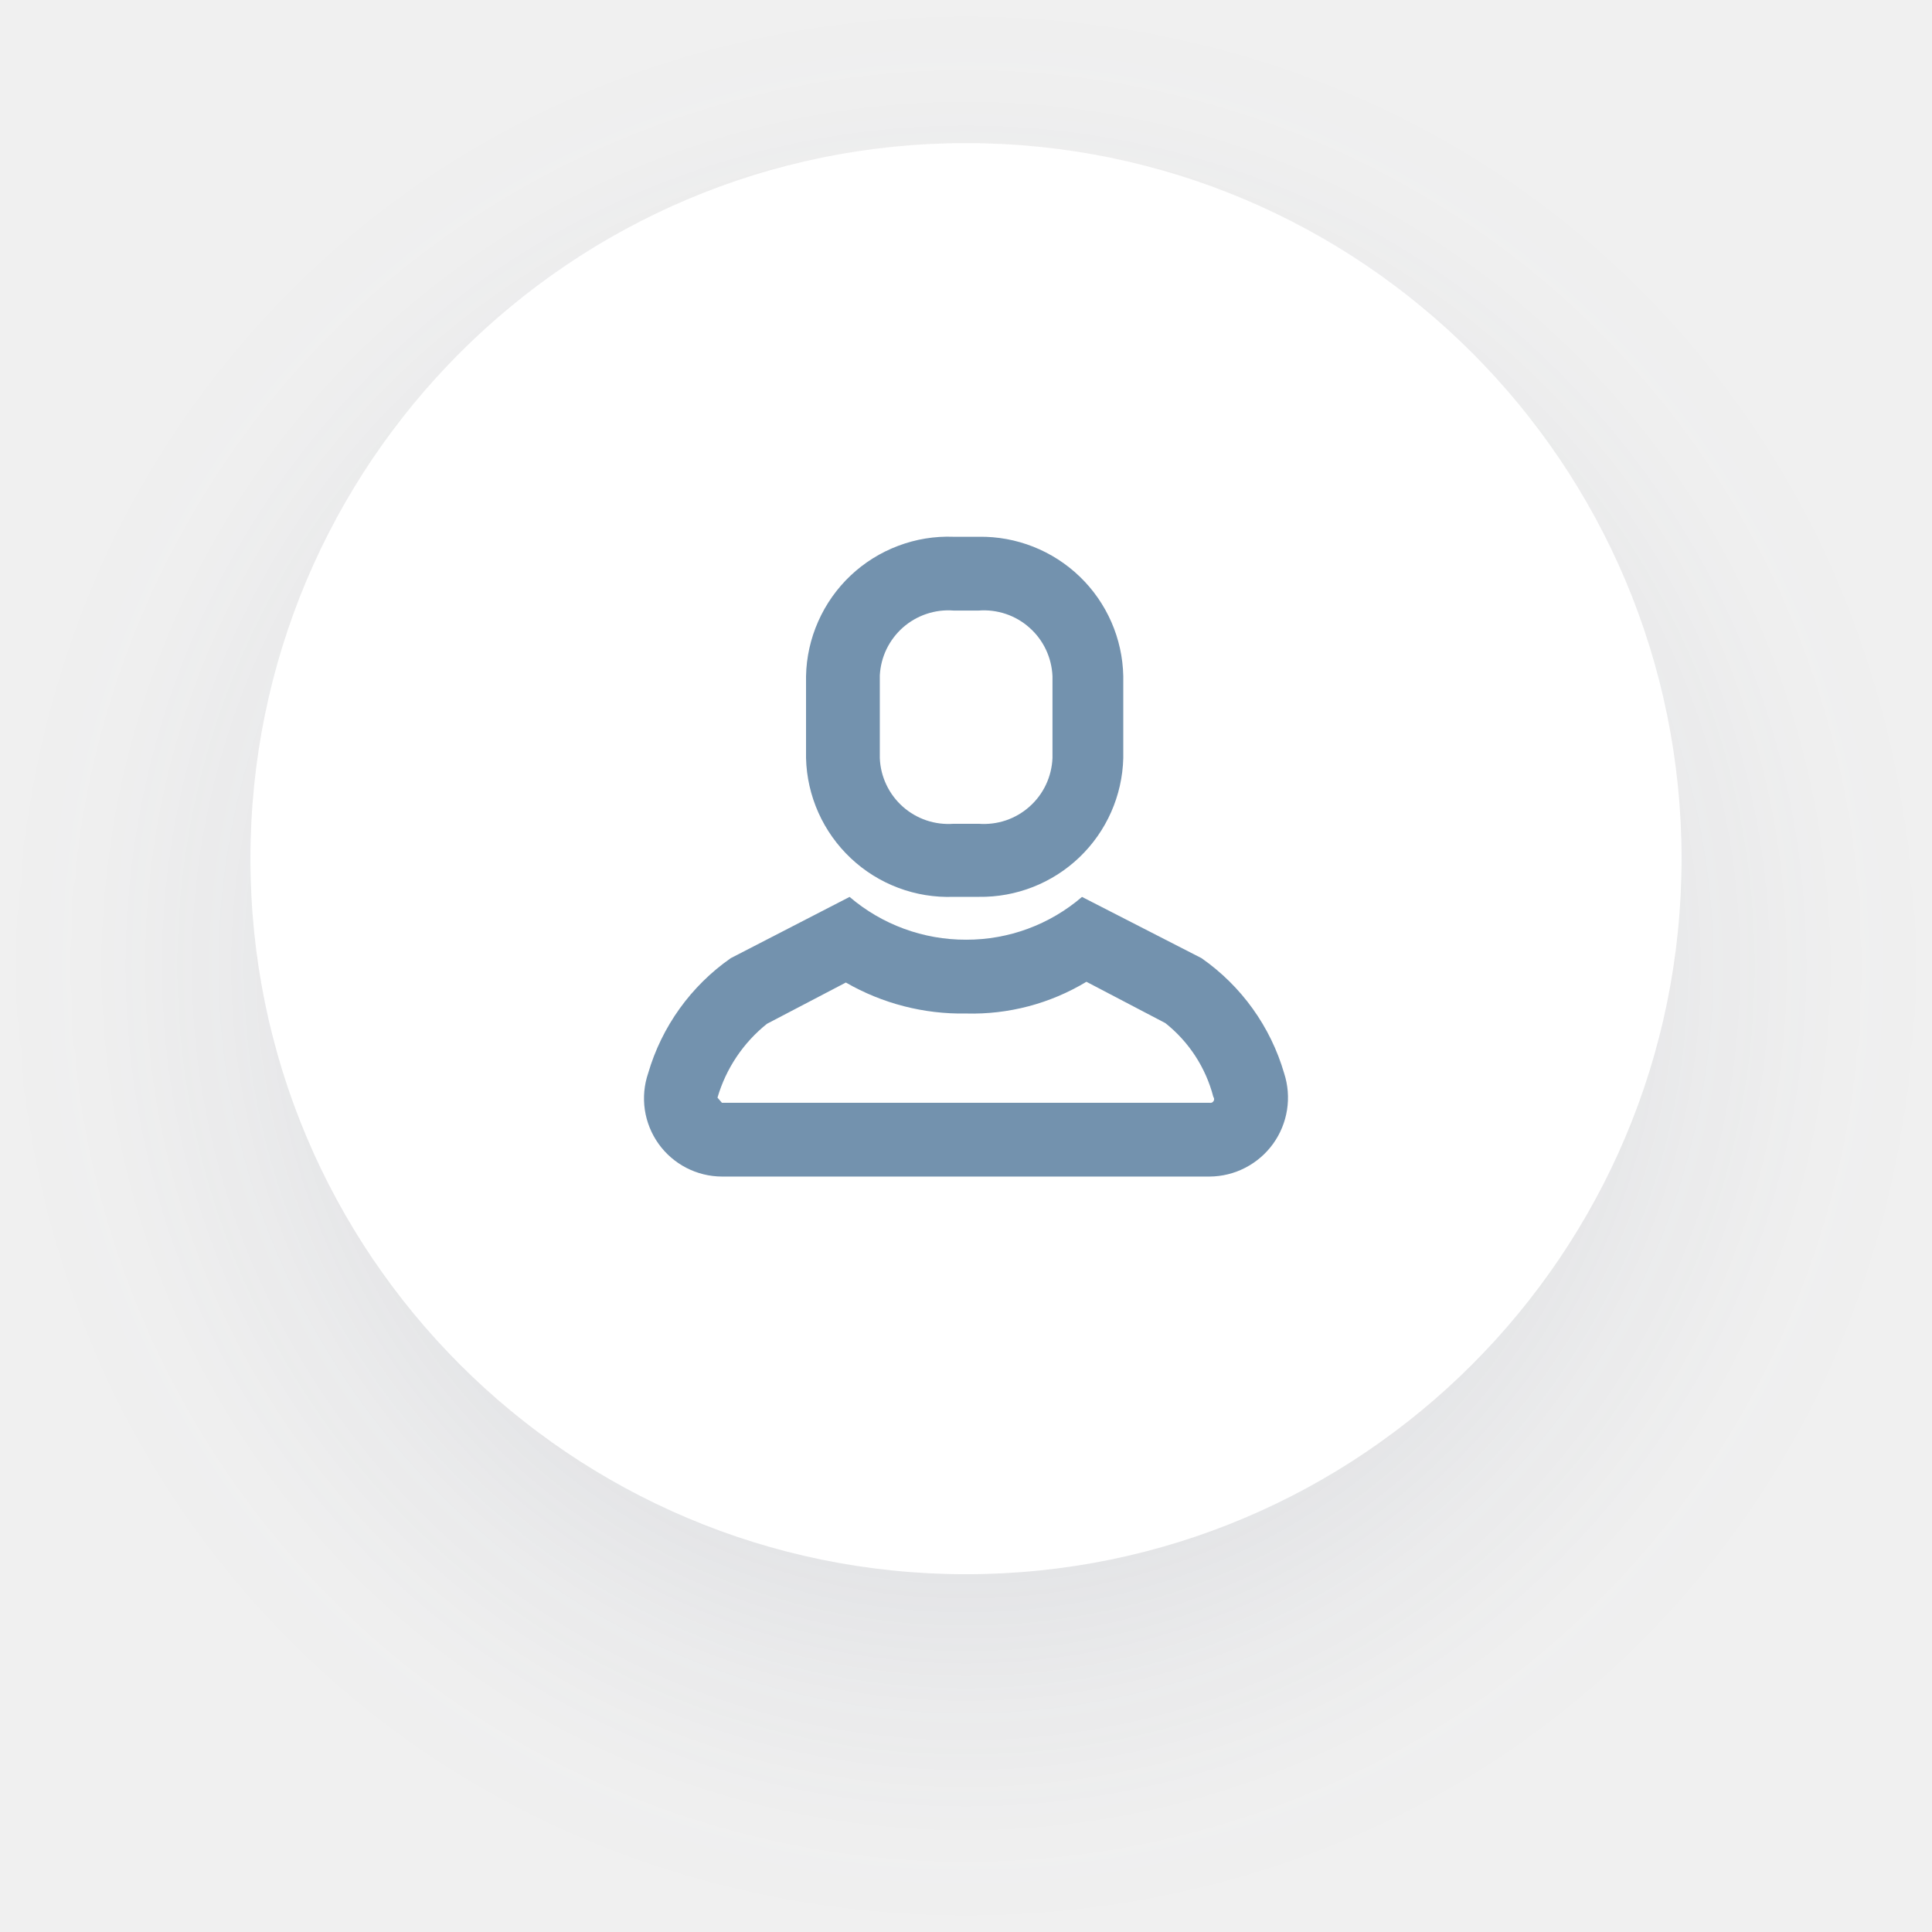
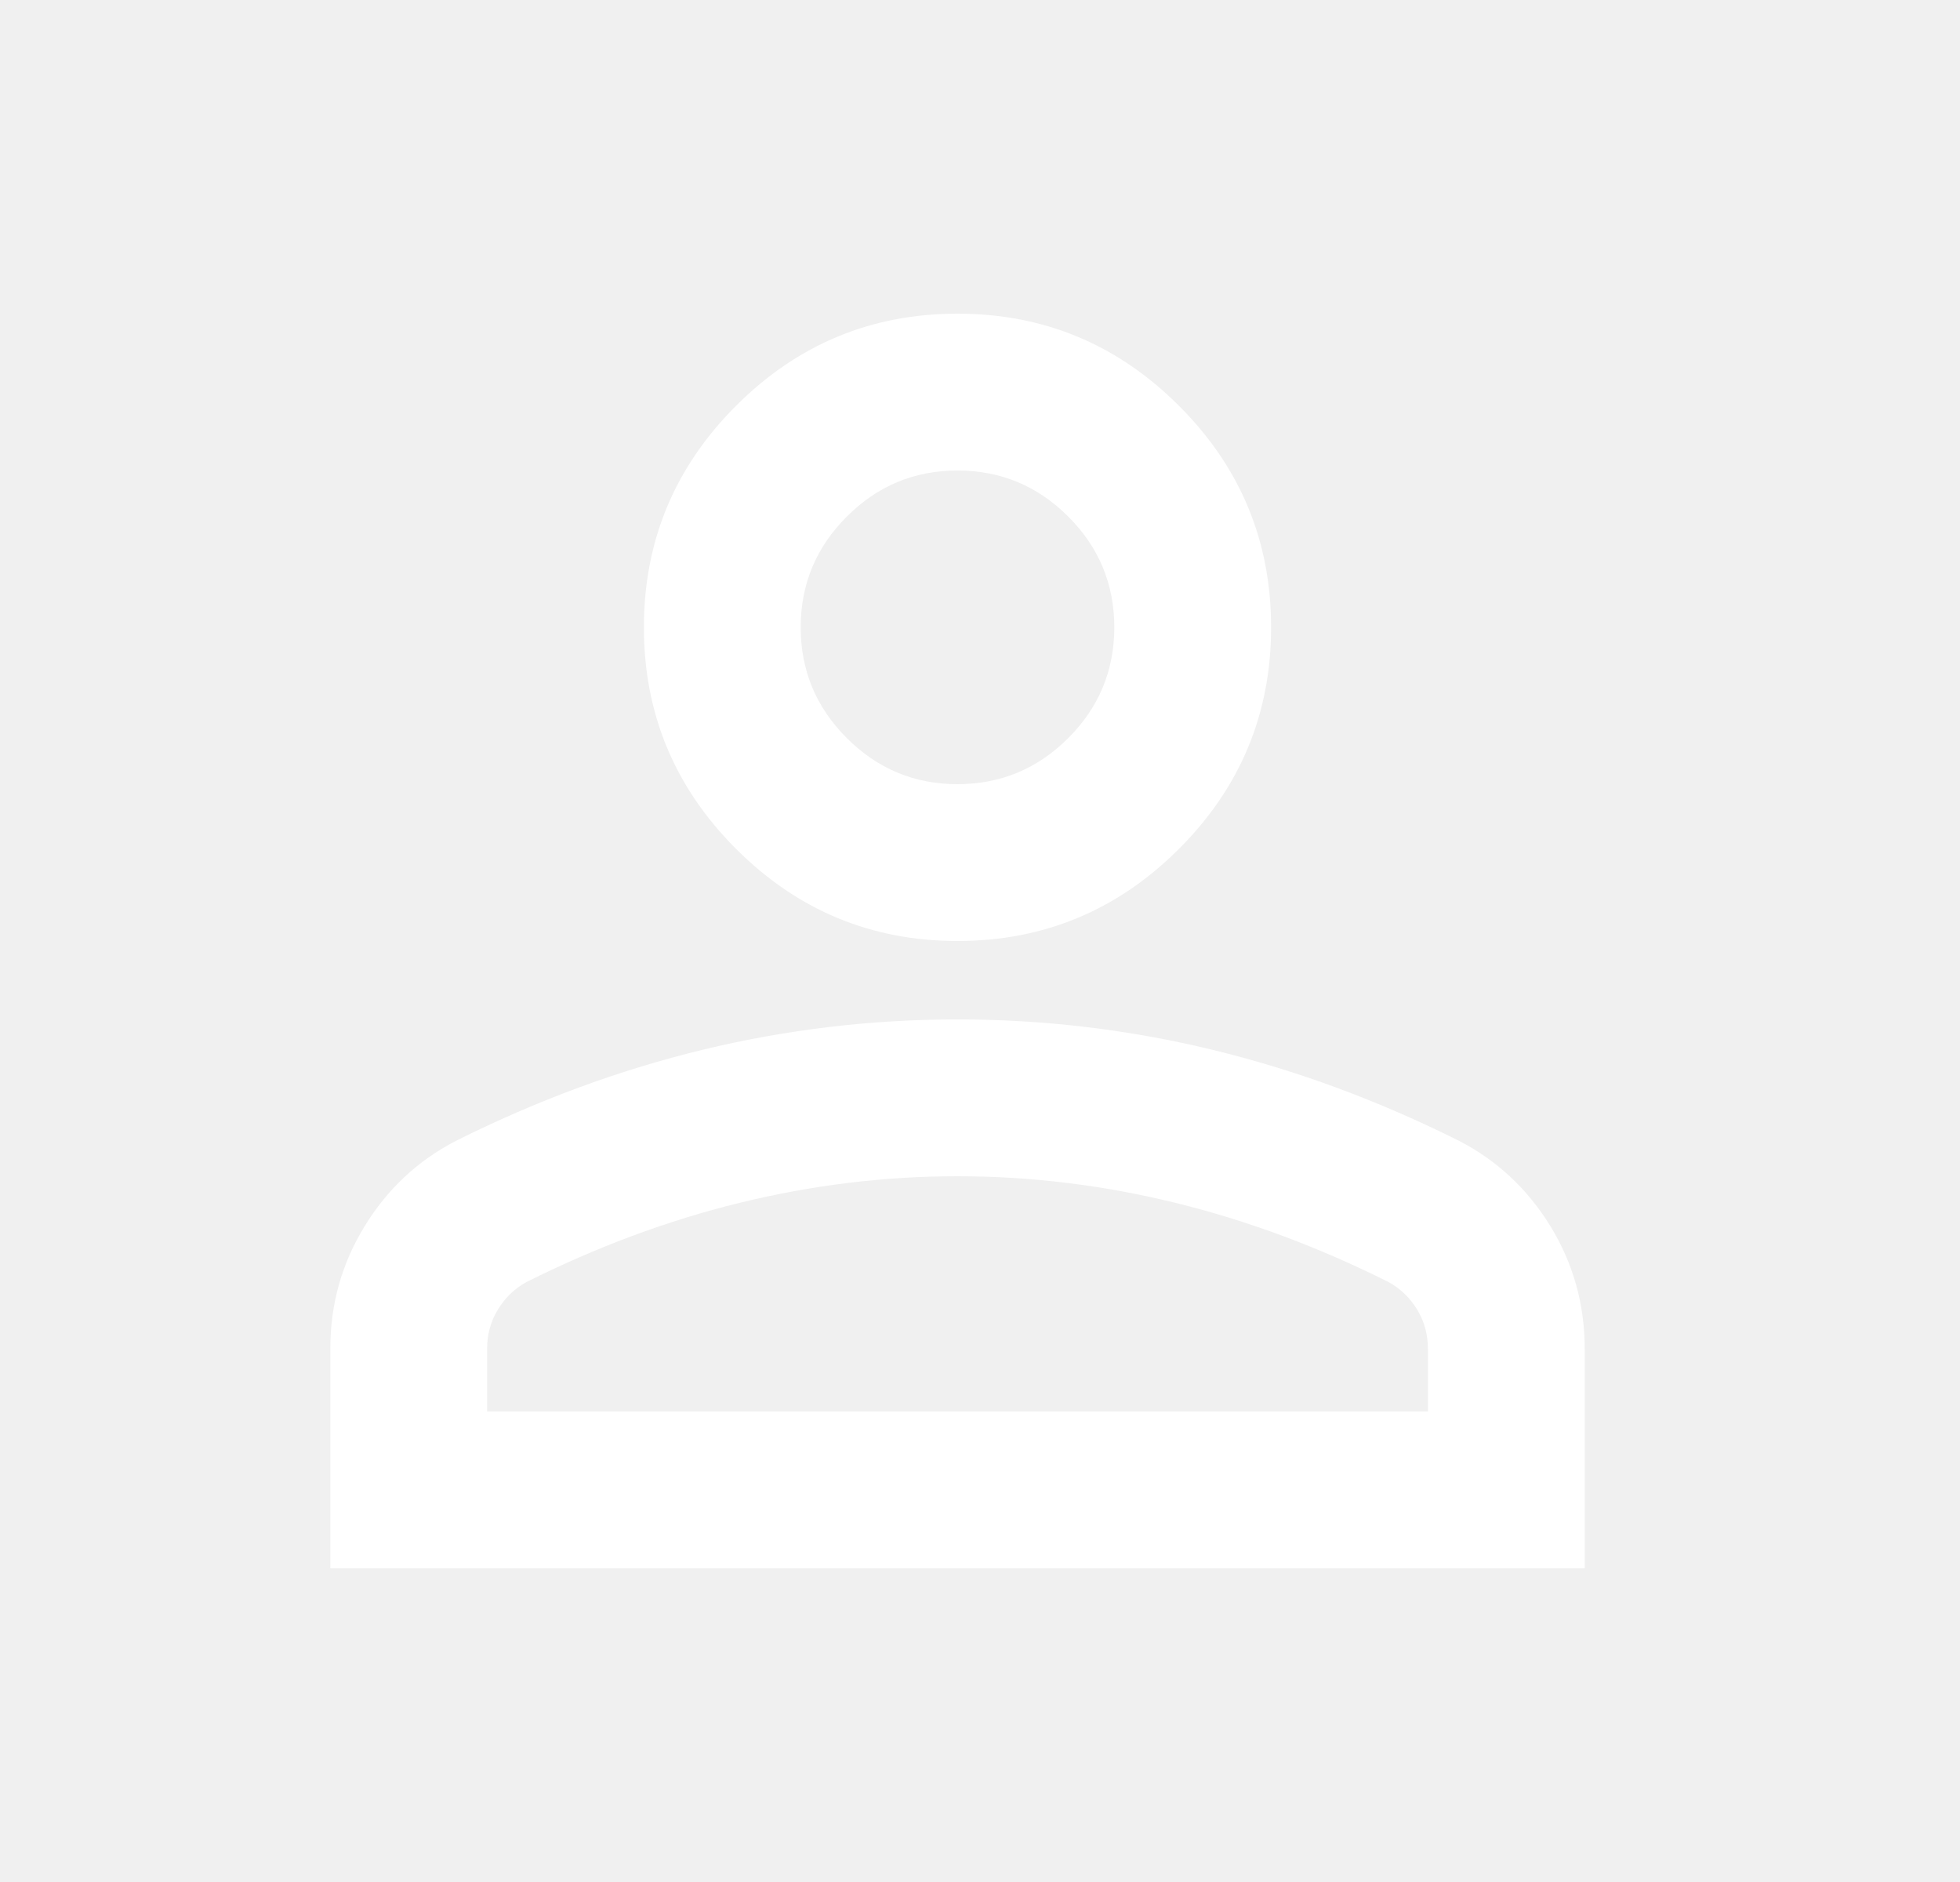
- <svg xmlns="http://www.w3.org/2000/svg" width="54" height="54" viewBox="0 0 54 54" fill="none">
-   <g filter="url(#filter0_d_193_580)">
-     <rect x="7" y="4" width="40" height="40" rx="20" fill="white" />
+ <svg xmlns="http://www.w3.org/2000/svg" width="25" height="24" viewBox="0 0 25 24" fill="none">
+   <mask id="mask0_1199_8572" style="mask-type:alpha" maskUnits="userSpaceOnUse" x="0" y="0" width="25" height="24">
+     <rect x="0.213" width="24" height="24" fill="#D9D9D9" />
+   </mask>
+   <g mask="url(#mask0_1199_8572)">
+     <path d="M12.213 12C11.113 12 10.171 11.608 9.388 10.825C8.605 10.042 8.213 9.1 8.213 8C8.213 6.9 8.605 5.958 9.388 5.175C10.171 4.392 11.113 4 12.213 4C13.313 4 14.255 4.392 15.038 5.175C15.822 5.958 16.213 6.9 16.213 8C16.213 9.1 15.822 10.042 15.038 10.825C14.255 11.608 13.313 12 12.213 12ZM4.213 20V17.2C4.213 16.633 4.359 16.113 4.651 15.637C4.942 15.162 5.33 14.8 5.813 14.55C6.846 14.033 7.896 13.646 8.963 13.387C10.03 13.129 11.113 13 12.213 13C13.313 13 14.396 13.129 15.463 13.387C16.53 13.646 17.58 14.033 18.613 14.55C19.096 14.8 19.484 15.162 19.776 15.637C20.067 16.113 20.213 16.633 20.213 17.2V20H4.213ZM6.213 18H18.213V17.2C18.213 17.017 18.167 16.85 18.076 16.7C17.984 16.55 17.863 16.433 17.713 16.35C16.813 15.9 15.905 15.562 14.988 15.338C14.072 15.113 13.146 15 12.213 15C11.28 15 10.355 15.113 9.438 15.338C8.521 15.562 7.613 15.9 6.713 16.35C6.563 16.433 6.442 16.55 6.351 16.7C6.259 16.85 6.213 17.017 6.213 17.2V18ZM12.213 10C12.763 10 13.234 9.804 13.626 9.412C14.017 9.021 14.213 8.55 14.213 8C14.213 7.45 14.017 6.979 13.626 6.588C13.234 6.196 12.763 6 12.213 6C11.663 6 11.192 6.196 10.801 6.588C10.409 6.979 10.213 7.45 10.213 8C10.213 8.55 10.409 9.021 10.801 9.412C11.192 9.804 11.663 10 12.213 10Z" fill="white" />
  </g>
-   <path fill-rule="evenodd" clip-rule="evenodd" d="M27.355 25.067H26.653C26.127 25.086 25.602 25.001 25.11 24.816C24.616 24.631 24.165 24.35 23.782 23.989C23.398 23.628 23.09 23.195 22.875 22.715C22.66 22.234 22.542 21.716 22.529 21.189V18.9C22.539 18.372 22.655 17.852 22.869 17.369C23.083 16.886 23.39 16.45 23.774 16.087C24.158 15.725 24.61 15.442 25.105 15.256C25.599 15.069 26.125 14.983 26.653 15.003H27.355C28.407 14.986 29.422 15.387 30.18 16.117C30.938 16.848 31.375 17.848 31.396 18.9V21.189C31.369 22.238 30.93 23.233 30.173 23.959C29.416 24.685 28.403 25.083 27.355 25.067ZM24.779 18.143C24.668 18.373 24.604 18.624 24.591 18.88V21.189C24.601 21.447 24.663 21.7 24.774 21.933C24.884 22.166 25.04 22.374 25.232 22.545C25.425 22.717 25.65 22.847 25.894 22.93C26.138 23.012 26.396 23.044 26.653 23.025H27.355C27.611 23.044 27.87 23.012 28.114 22.93C28.358 22.847 28.583 22.717 28.775 22.545C28.968 22.374 29.124 22.166 29.234 21.933C29.344 21.7 29.406 21.447 29.417 21.189V18.9C29.406 18.643 29.344 18.39 29.234 18.157C29.124 17.924 28.968 17.716 28.775 17.545C28.583 17.373 28.358 17.242 28.114 17.16C27.87 17.078 27.611 17.045 27.355 17.065H26.653C26.398 17.045 26.141 17.077 25.899 17.158C25.656 17.239 25.432 17.368 25.239 17.537C25.047 17.707 24.891 17.913 24.779 18.143ZM33.583 26.781C34.697 27.559 35.512 28.694 35.892 29.998C35.999 30.328 36.027 30.678 35.973 31.021C35.919 31.363 35.786 31.689 35.583 31.97C35.38 32.251 35.114 32.48 34.806 32.639C34.498 32.799 34.156 32.883 33.809 32.885H20.178C19.831 32.884 19.49 32.8 19.182 32.641C18.874 32.482 18.609 32.252 18.407 31.97C18.206 31.688 18.074 31.362 18.023 31.019C17.973 30.676 18.004 30.326 18.116 29.998C18.496 28.694 19.311 27.559 20.425 26.781L23.746 25.069C24.654 25.845 25.81 26.269 27.004 26.265C28.192 26.268 29.341 25.844 30.242 25.069L33.583 26.781ZM20.178 30.823H33.809C33.83 30.828 33.852 30.826 33.872 30.818C33.892 30.809 33.908 30.795 33.919 30.777C33.931 30.759 33.936 30.738 33.935 30.716C33.934 30.695 33.926 30.675 33.913 30.658C33.702 29.843 33.231 29.119 32.572 28.596L30.366 27.441C29.353 28.052 28.186 28.36 27.004 28.328C25.826 28.35 24.663 28.051 23.642 27.462L21.436 28.616C20.774 29.146 20.292 29.866 20.054 30.679L20.178 30.823Z" fill="#7392AE" />
-   <defs>
-     <filter id="filter0_d_193_580" x="0" y="0" width="54" height="54" filterUnits="userSpaceOnUse" color-interpolation-filters="sRGB">
-       <feFlood flood-opacity="0" result="BackgroundImageFix" />
-       <feColorMatrix in="SourceAlpha" type="matrix" values="0 0 0 0 0 0 0 0 0 0 0 0 0 0 0 0 0 0 127 0" result="hardAlpha" />
-       <feOffset dy="3" />
-       <feGaussianBlur stdDeviation="3.5" />
-       <feColorMatrix type="matrix" values="0 0 0 0 0.365 0 0 0 0 0.4 0 0 0 0 0.502 0 0 0 0.1 0" />
-       <feBlend mode="multiply" in2="BackgroundImageFix" result="effect1_dropShadow_193_580" />
-       <feBlend mode="normal" in="SourceGraphic" in2="effect1_dropShadow_193_580" result="shape" />
-     </filter>
-   </defs>
</svg>
